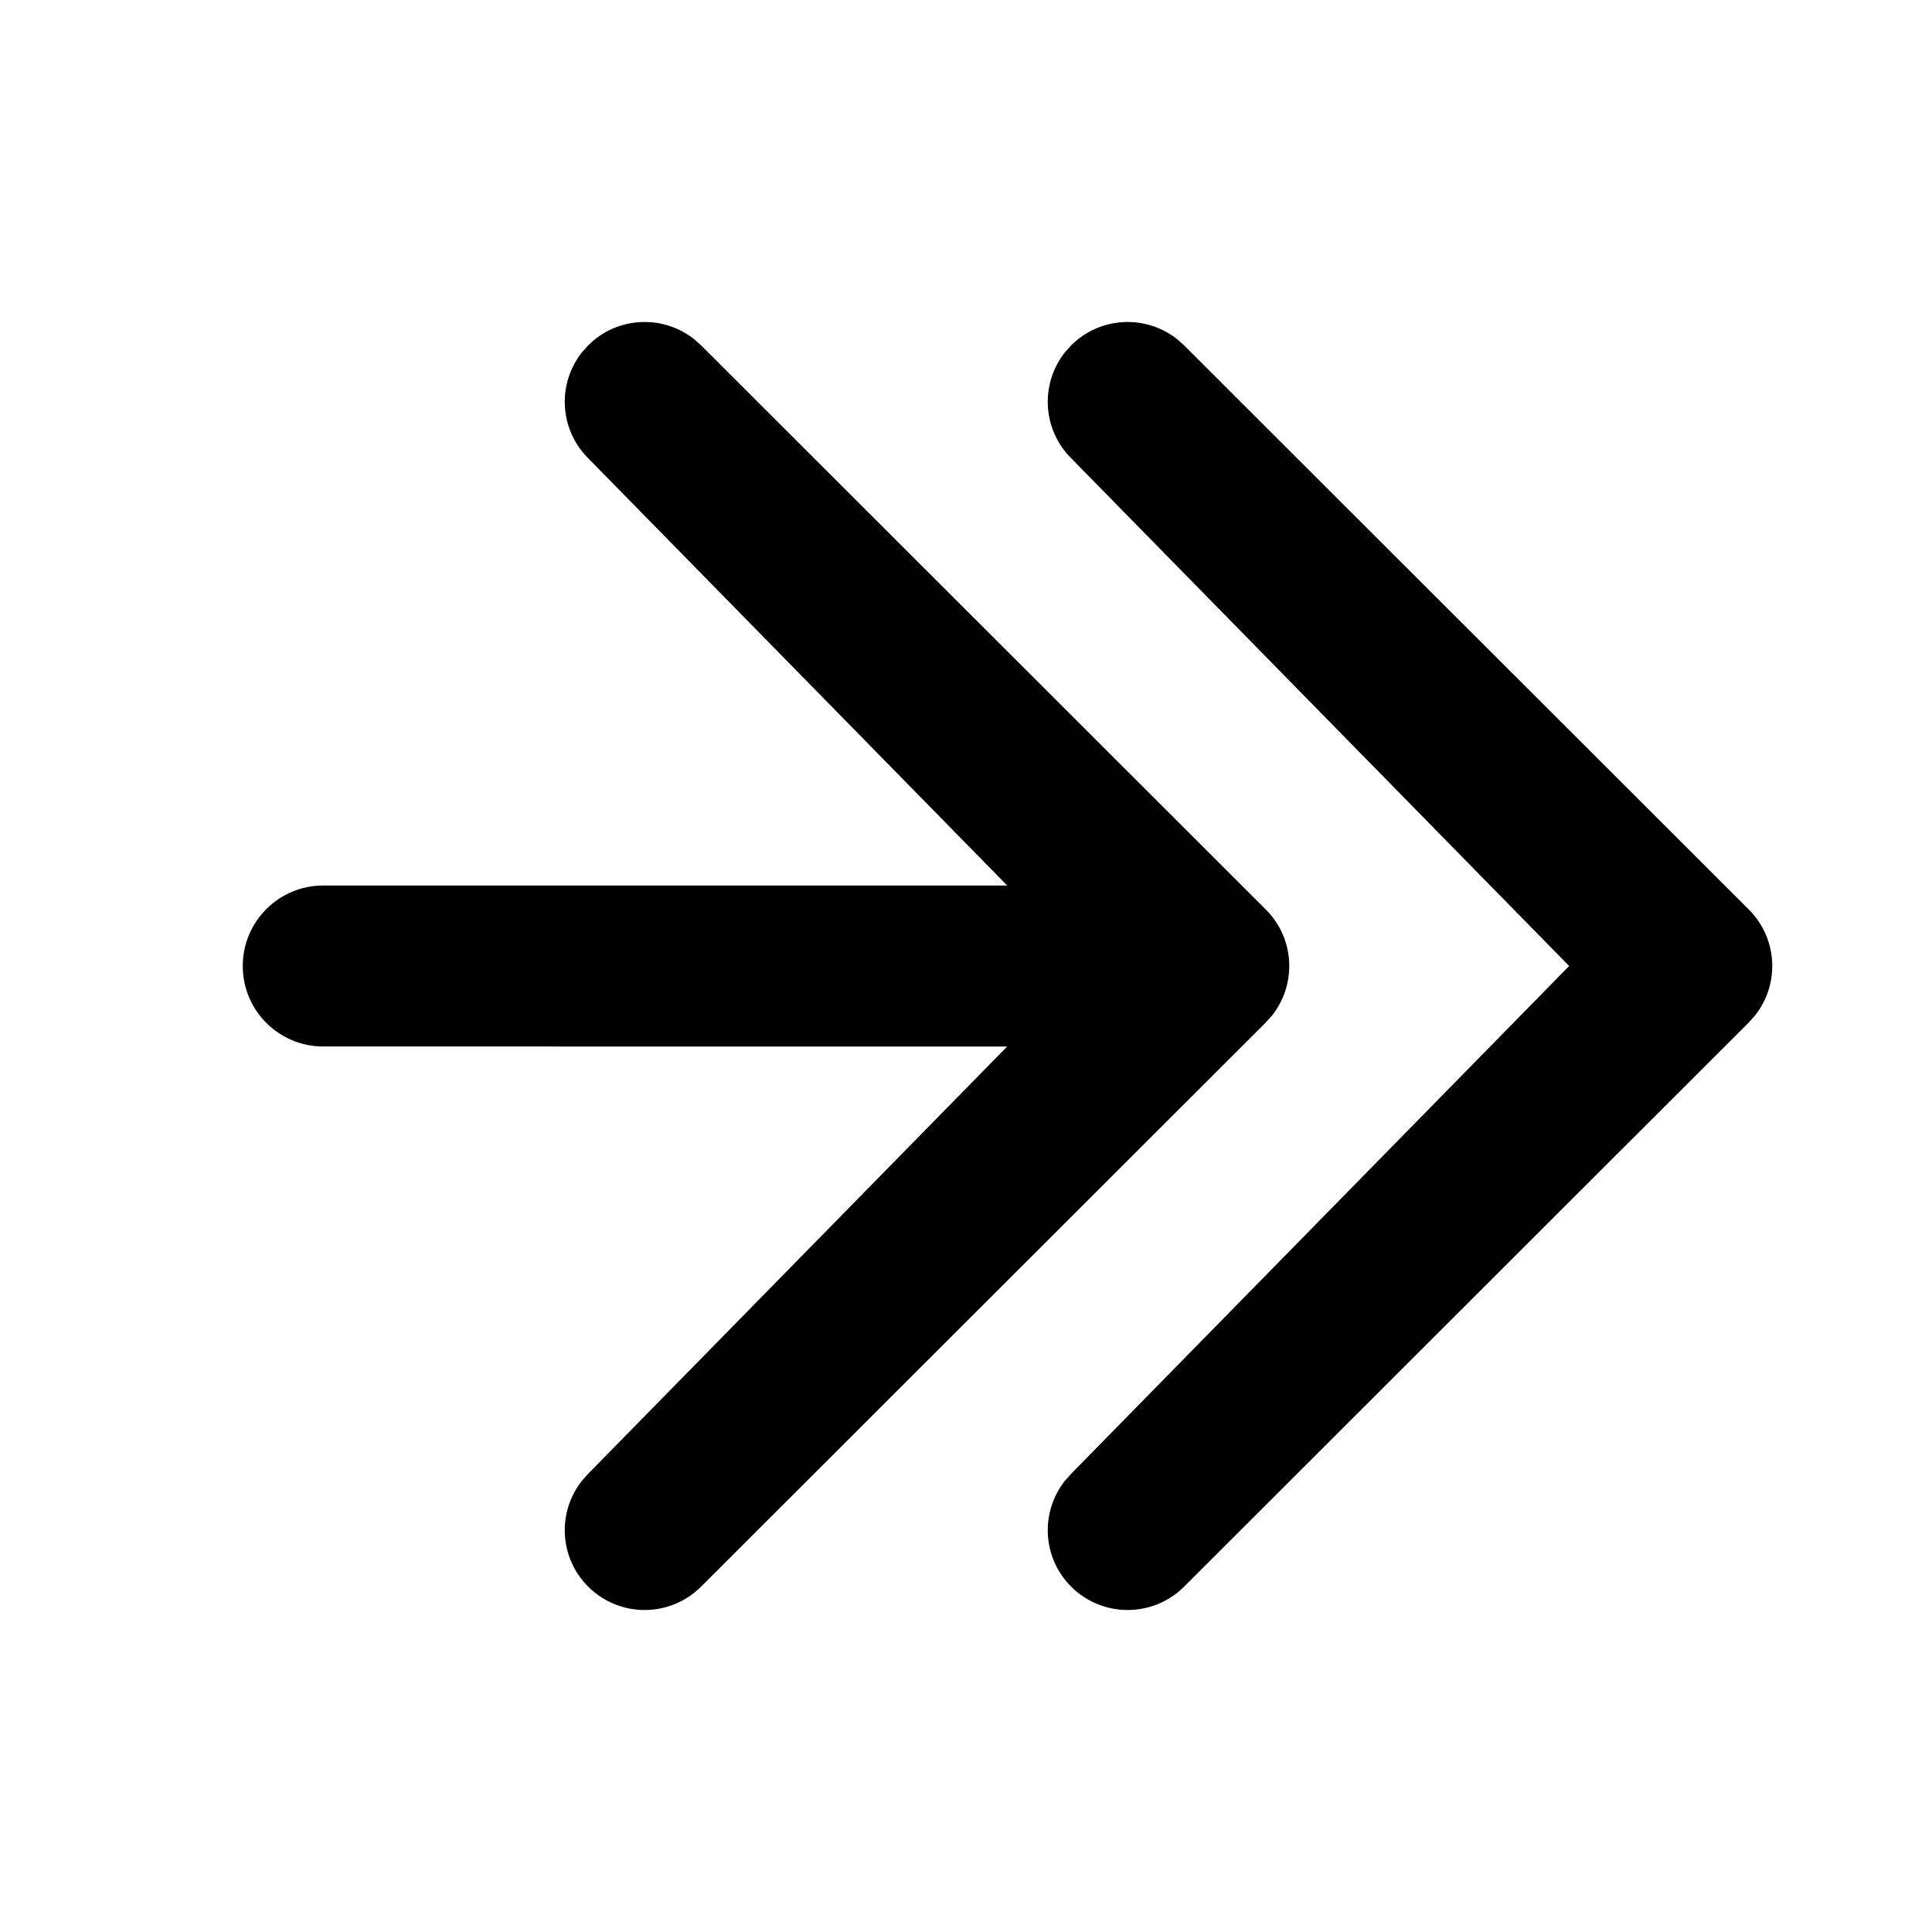
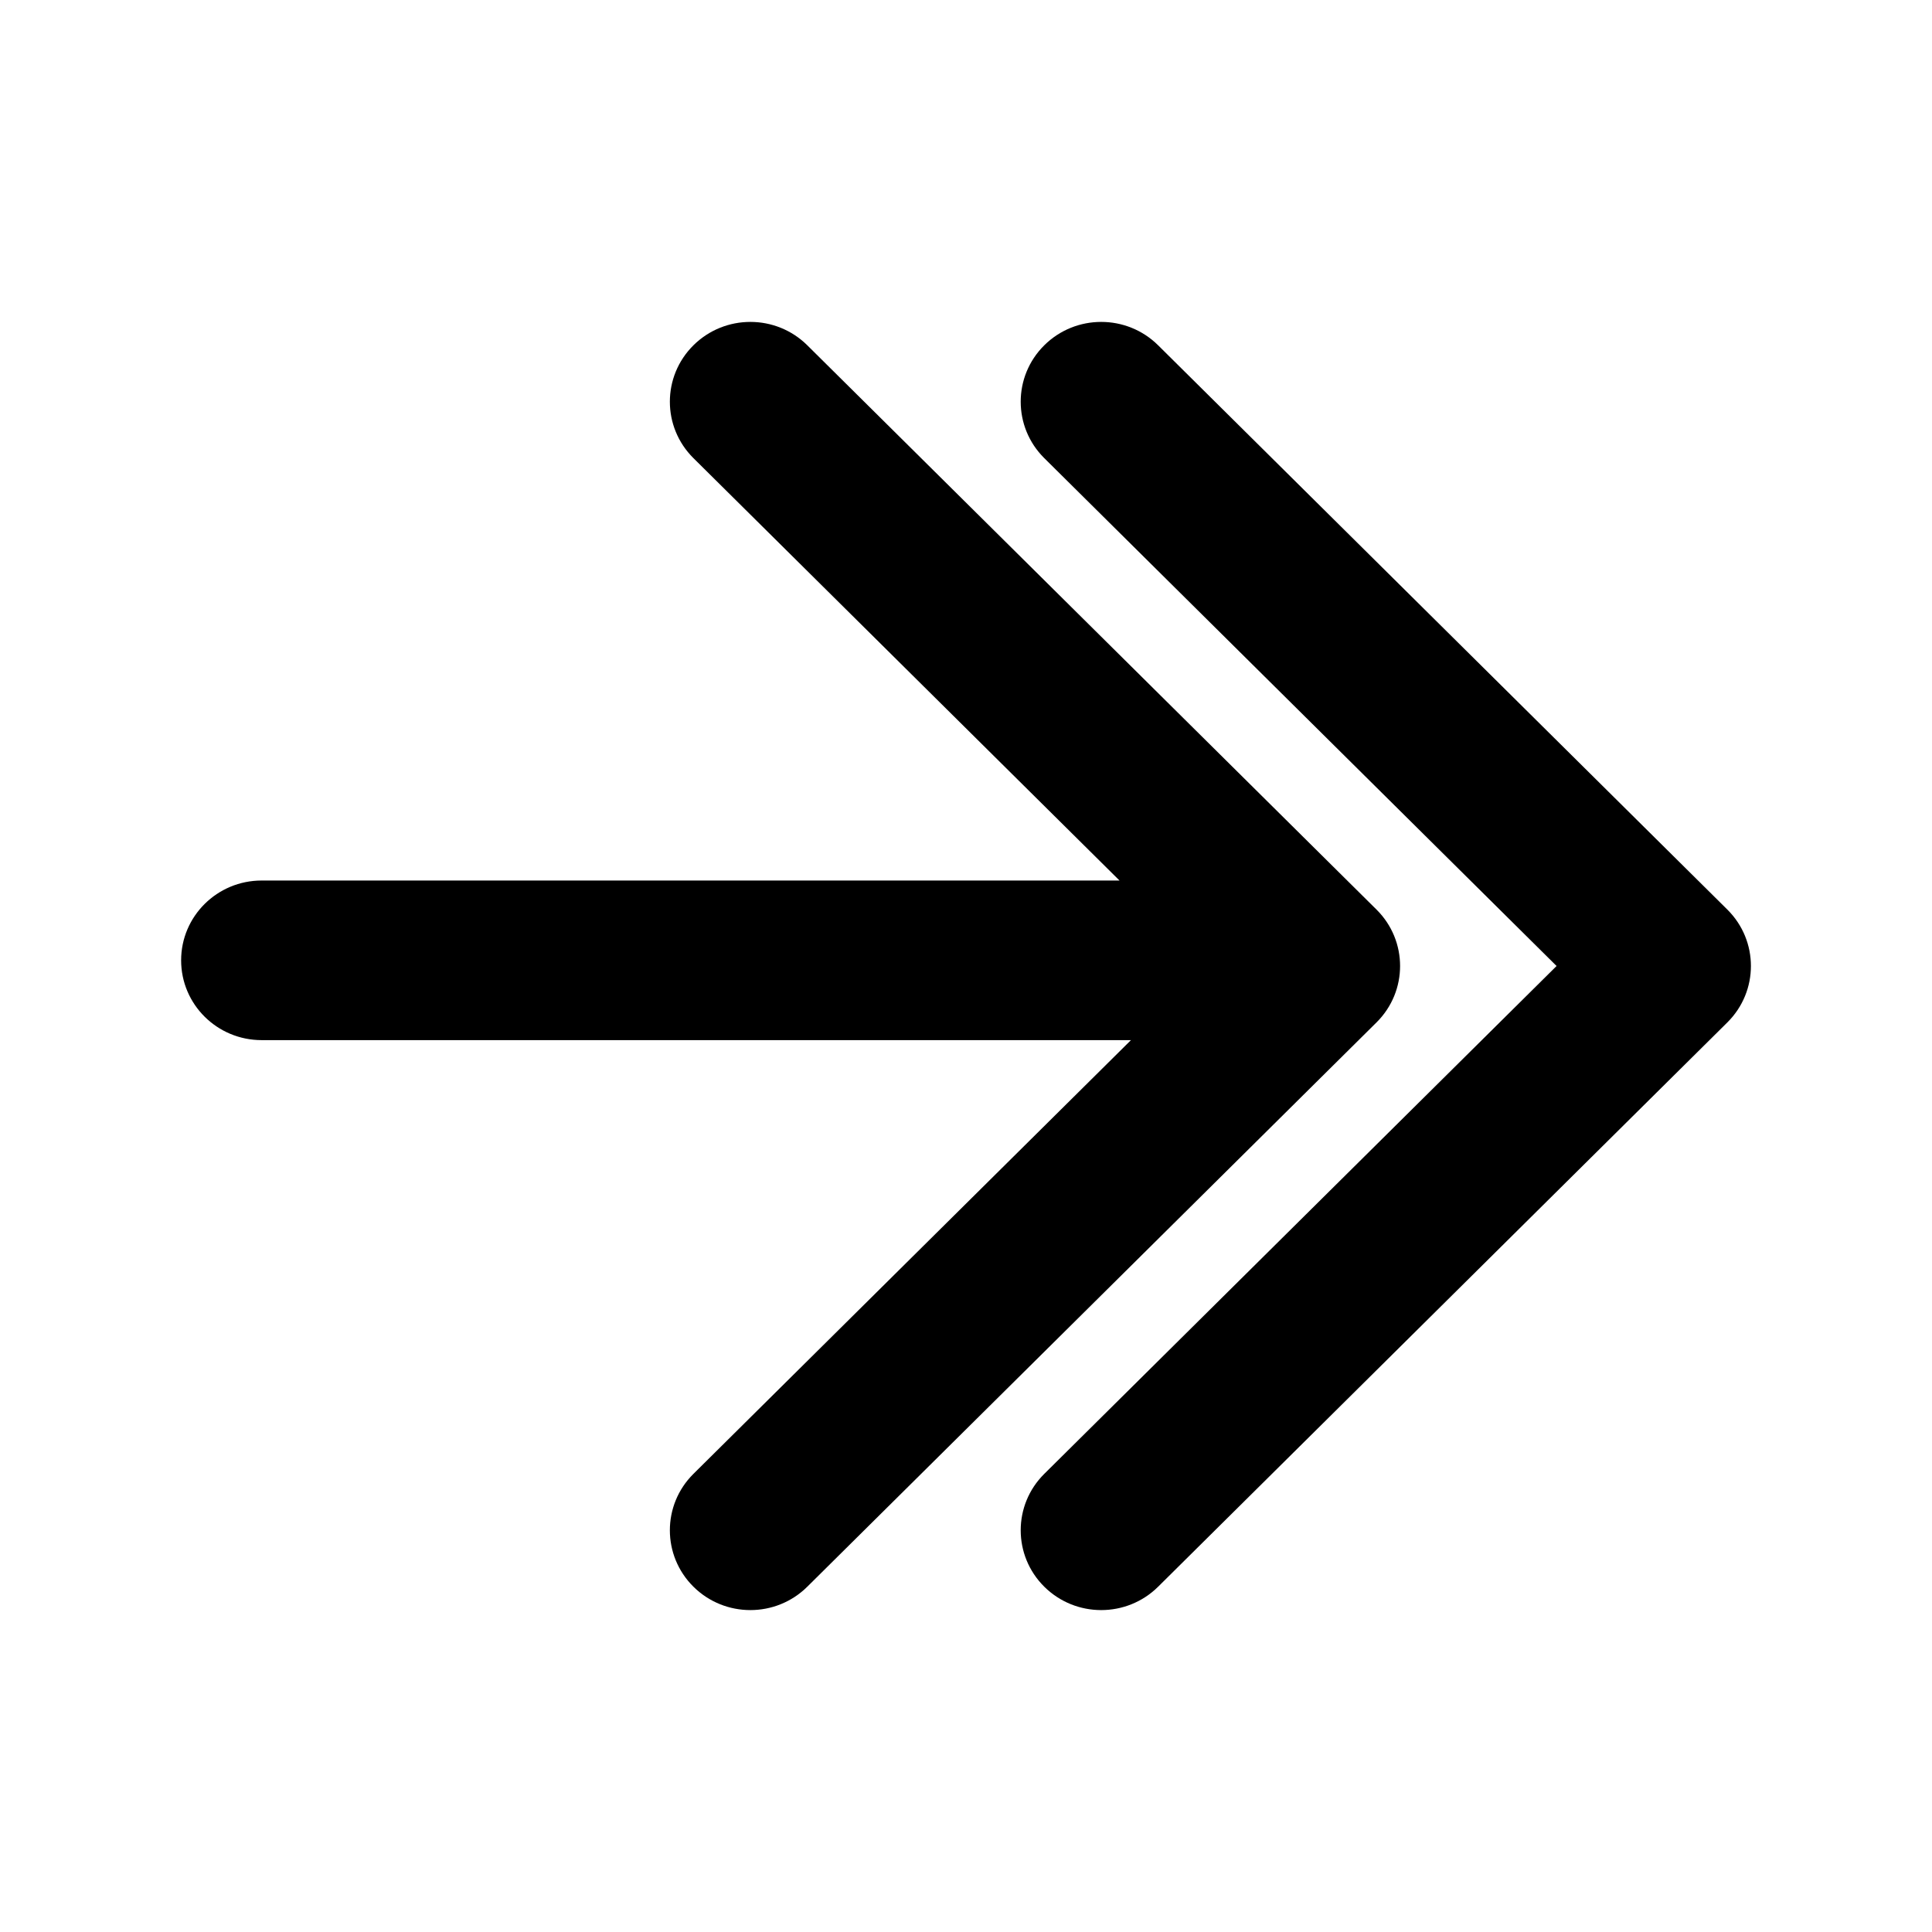
<svg xmlns="http://www.w3.org/2000/svg" viewBox="0 0 512 512">
-   <path d="M337.112 269.108L335.468 270.952L185.8 420.473C177.535 428.731 164.133 428.731 155.866 420.473C148.19 412.805 147.643 400.713 154.222 392.413L155.866 390.569L266.917 277.334L85.666 277.333C73.884 277.333 64.334 267.783 64.334 256C64.334 244.218 73.884 234.667 85.666 234.667L266.919 234.668L155.866 121.43C148.19 113.763 147.643 101.671 154.222 93.371L155.866 91.527C163.541 83.859 175.646 83.31 183.954 89.884L185.8 91.527L335.468 241.048C343.143 248.715 343.691 260.809 337.112 269.108Z" />
-   <path d="M465.112 269.108L463.468 270.952L313.8 420.473C305.535 428.731 292.133 428.731 283.866 420.473C276.19 412.805 275.643 400.713 282.222 392.413L283.866 390.569L415.84 256L283.866 121.43C276.19 113.763 275.643 101.671 282.222 93.371L283.866 91.527C291.541 83.859 303.646 83.31 311.954 89.884L313.8 91.527L463.468 241.048C471.143 248.715 471.691 260.809 465.112 269.108Z" />
+   <path d="M276.745 91.504C285.076 83.245 298.584 83.245 306.915 91.504L457.764 241.046C466.095 249.305 466.095 262.695 457.764 270.954L306.915 420.496C298.584 428.755 285.076 428.755 276.745 420.496C268.414 412.237 268.414 398.846 276.745 390.588L412.509 256L276.745 121.412C268.414 113.153 268.414 99.763 276.745 91.504Z" fill="black" />
+   <path d="M183.769 91.504C192.1 83.245 205.608 83.245 213.939 91.504L364.789 241.046C373.12 249.305 373.12 262.695 364.789 270.954L213.939 420.496C205.608 428.755 192.1 428.755 183.769 420.496C175.438 412.237 175.438 398.846 183.769 390.588L299.716 275.645L69.333 275.645C57.551 275.645 48 266.177 48 254.497C48 242.817 57.551 233.349 69.333 233.349H296.684L183.769 121.412C175.438 113.153 175.438 99.763 183.769 91.504Z" fill="black" />
</svg>
